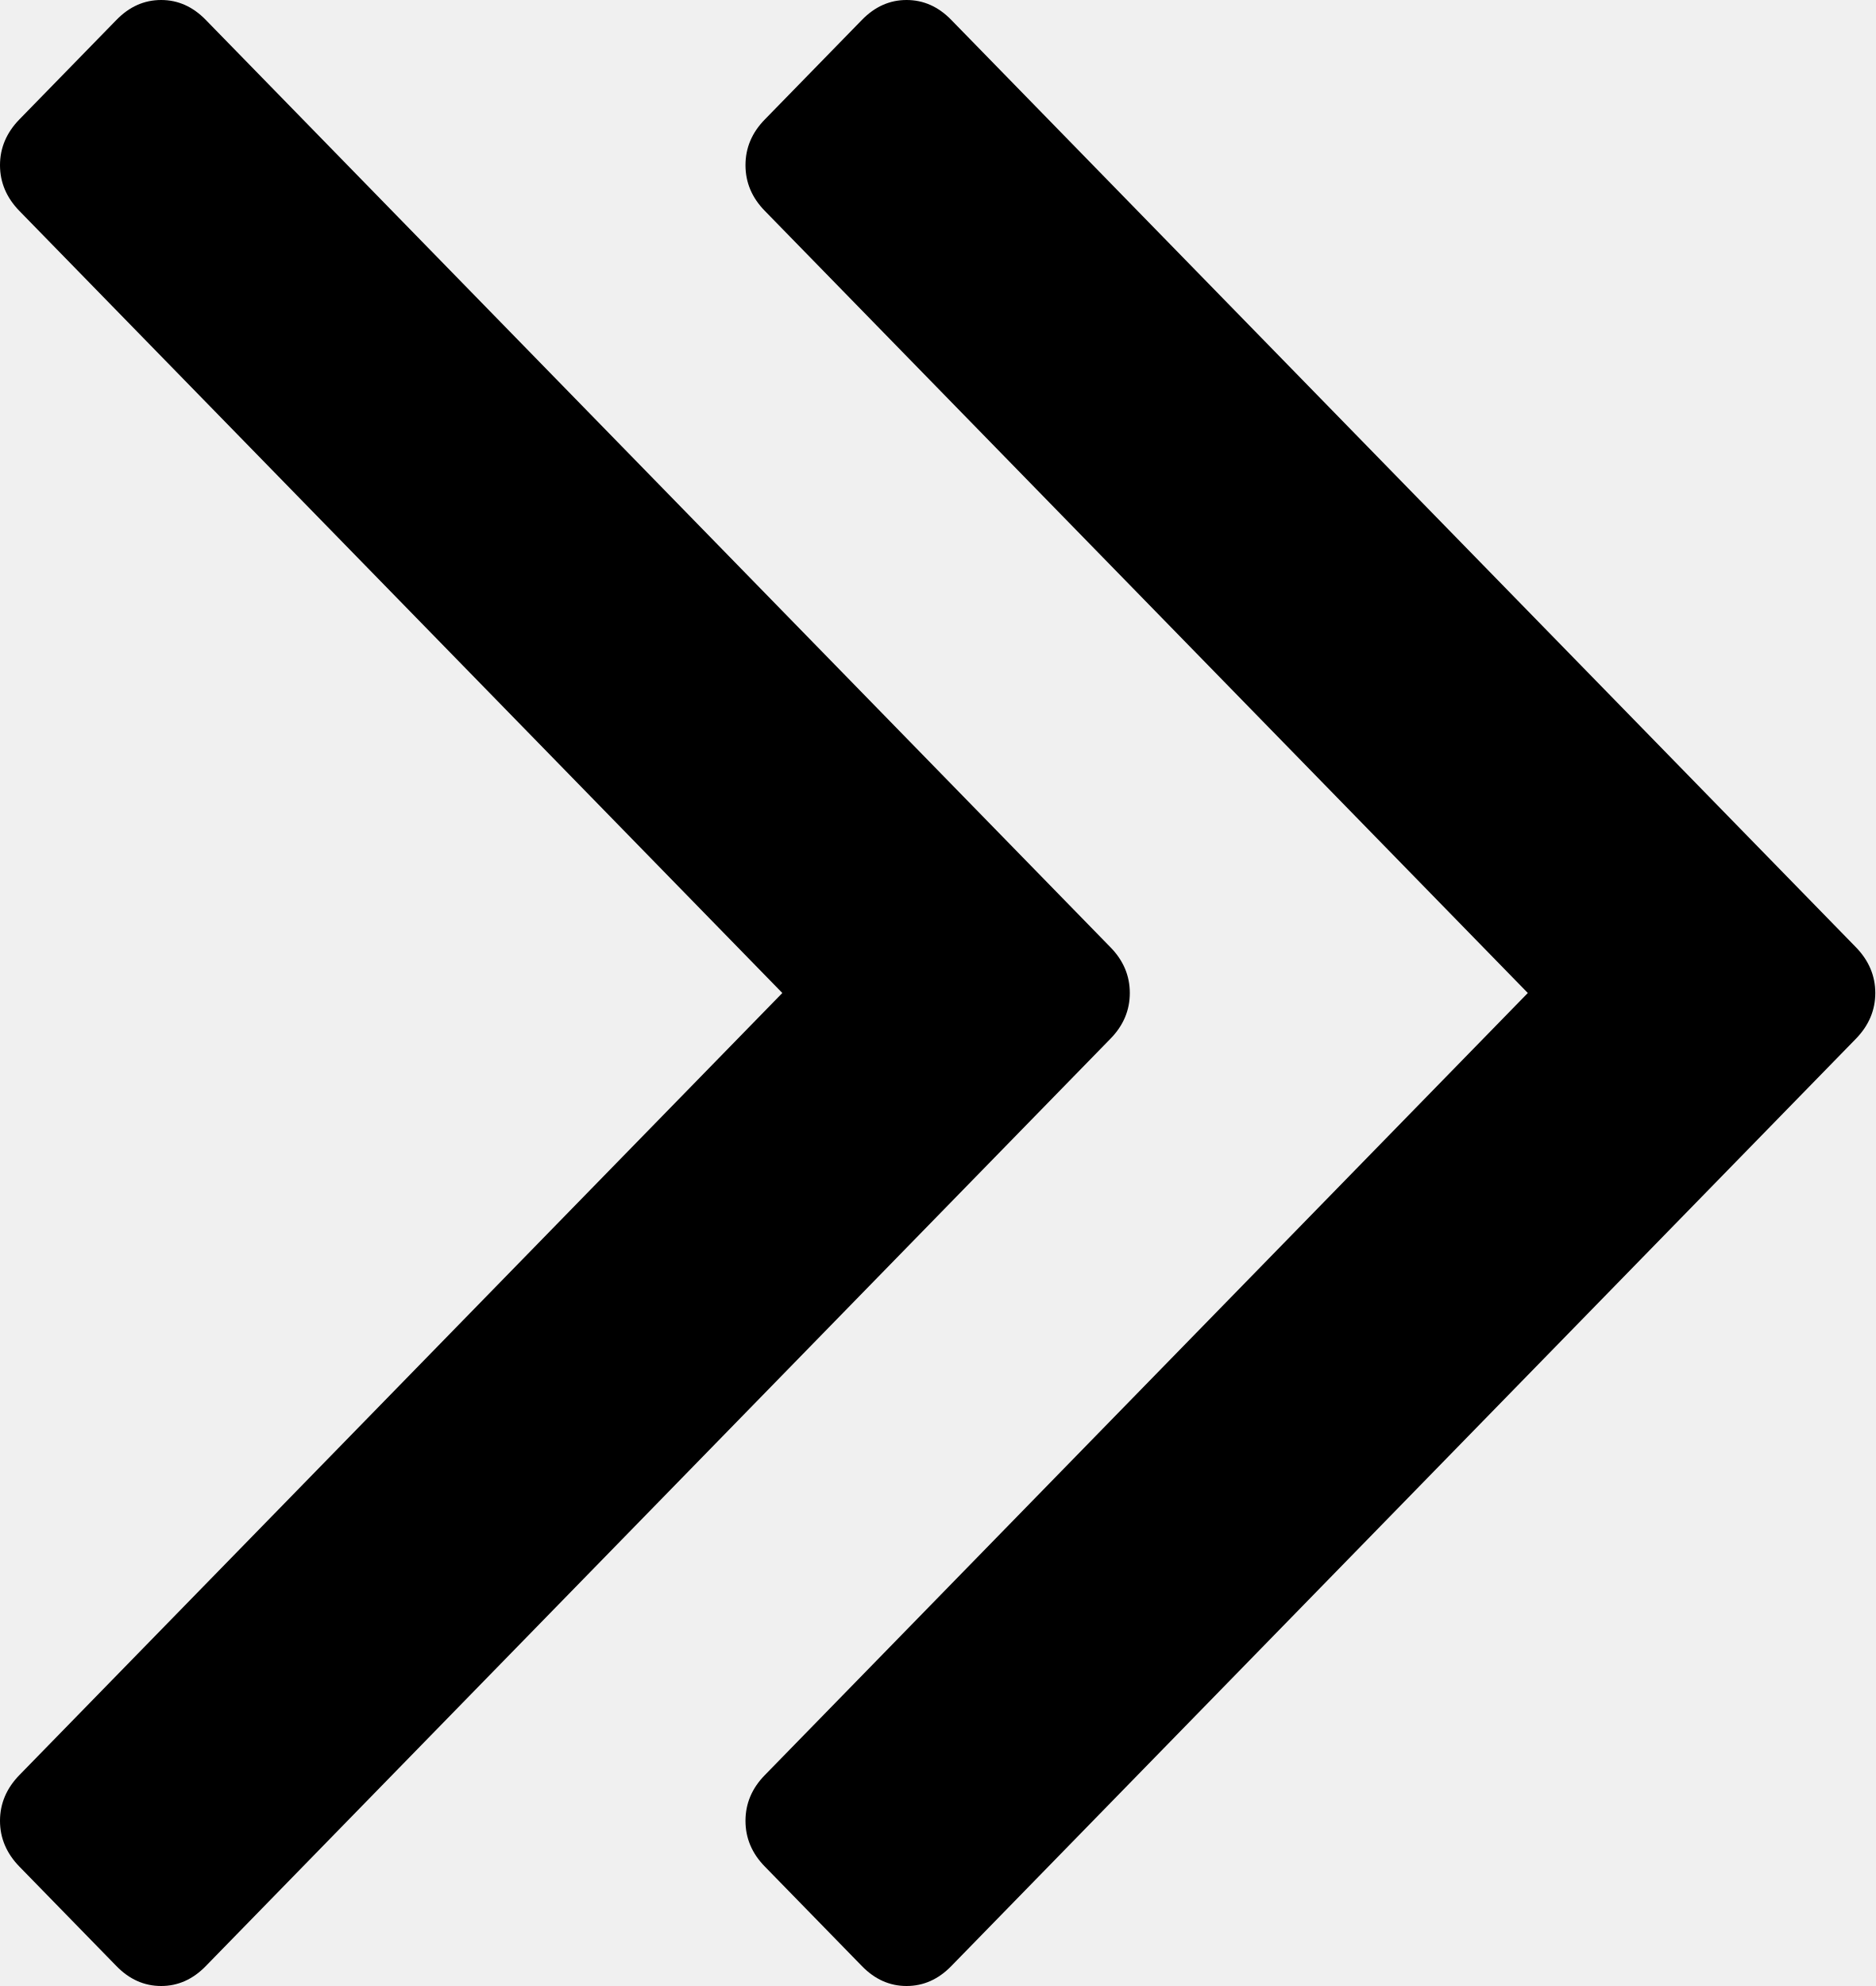
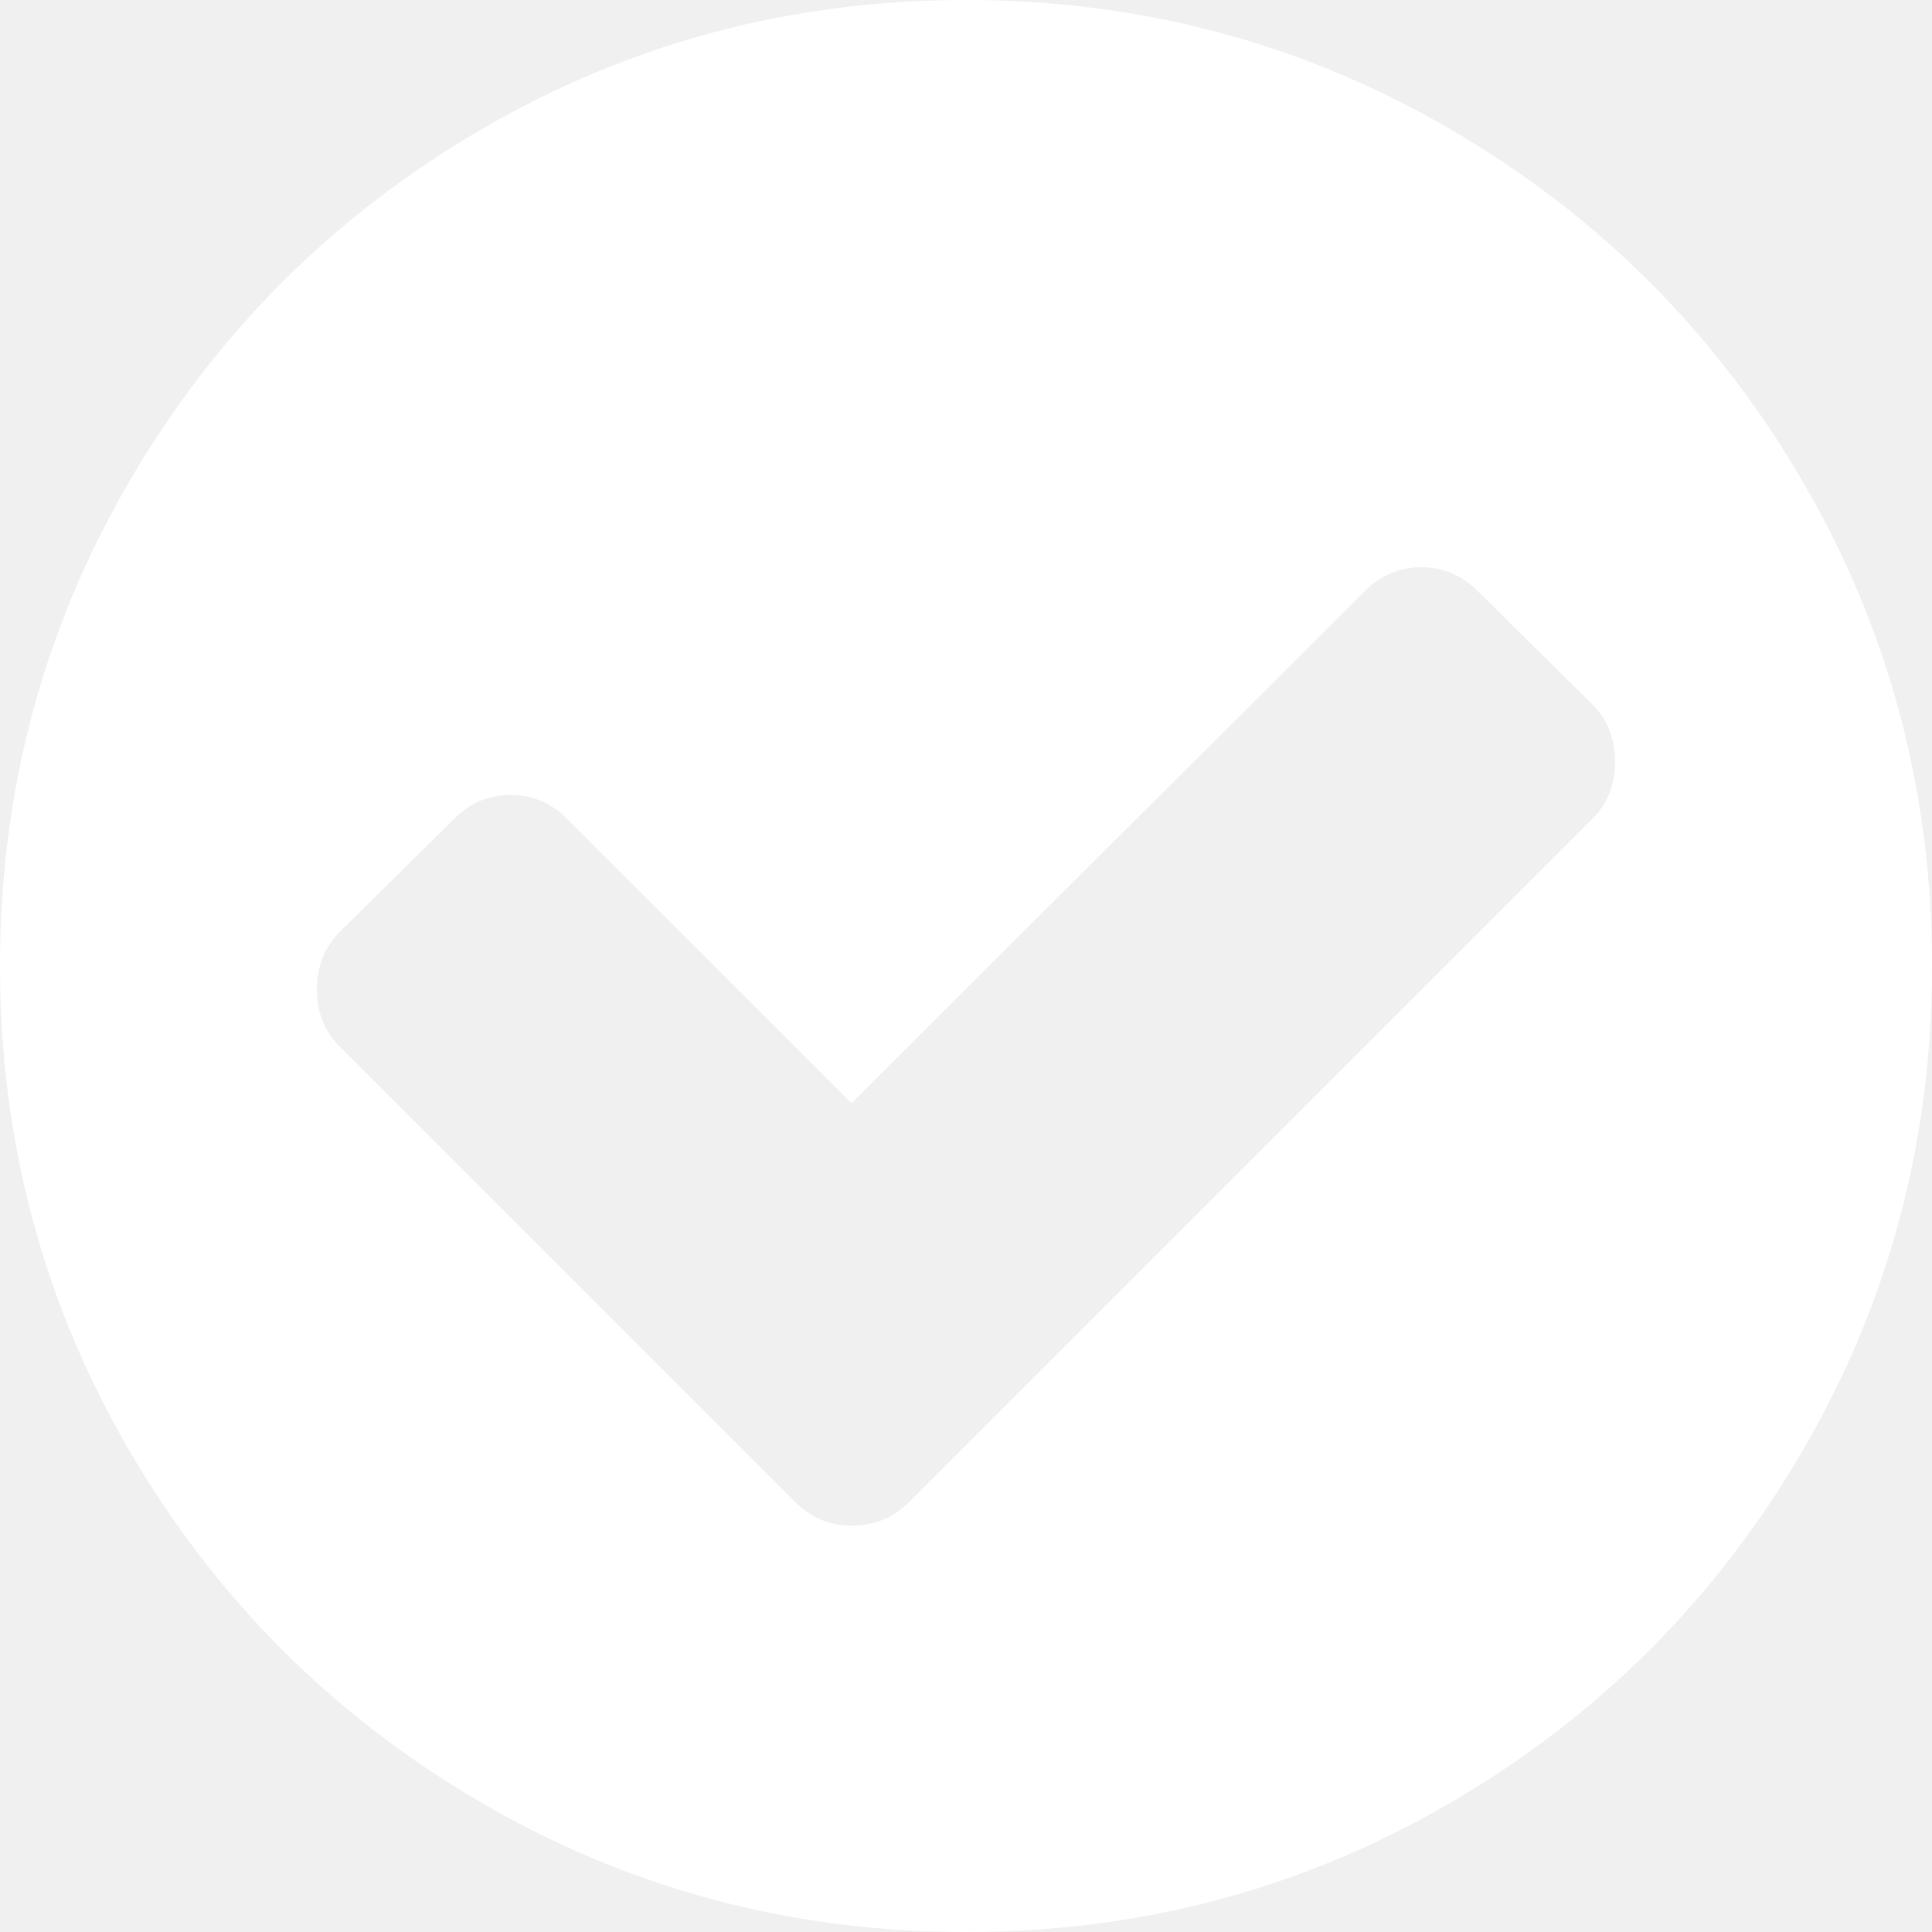
- <svg xmlns="http://www.w3.org/2000/svg" version="1.1" width="17px" height="18px">
+ <svg xmlns="http://www.w3.org/2000/svg" version="1.1" width="20px" height="20px">
  <defs>
    <pattern id="BGPattern" patternUnits="userSpaceOnUse" alignment="0 0" imageRepeat="None" />
-     <mask fill="white" id="Clip4735">
-       <path d="M 10.066 8.585  C 10.184 8.705  10.242 8.844  10.242 9  C 10.242 9.156  10.184 9.295  10.066 9.415  L 1.865 17.82  C 1.748 17.94  1.613 18  1.461 18  C 1.308 18  1.173 17.94  1.056 17.82  L 0.176 16.918  C 0.059 16.798  0 16.659  0 16.503  C 0 16.347  0.059 16.208  0.176 16.088  L 7.092 9  L 0.176 1.912  C 0.059 1.792  0 1.653  0 1.497  C 0 1.341  0.059 1.202  0.176 1.082  L 1.056 0.18  C 1.173 0.06  1.308 0  1.461 0  C 1.613 0  1.748 0.06  1.865 0.18  L 10.066 8.585  Z M 16.824 8.585  C 16.941 8.705  17 8.844  17 9  C 17 9.156  16.941 9.295  16.824 9.415  L 8.623 17.82  C 8.506 17.94  8.371 18  8.218 18  C 8.066 18  7.931 17.94  7.814 17.82  L 6.934 16.918  C 6.816 16.798  6.758 16.659  6.758 16.503  C 6.758 16.347  6.816 16.208  6.934 16.088  L 13.85 9  L 6.934 1.912  C 6.816 1.792  6.758 1.653  6.758 1.497  C 6.758 1.341  6.816 1.202  6.934 1.082  L 7.814 0.18  C 7.931 0.06  8.066 0  8.218 0  C 8.371 0  8.506 0.06  8.623 0.18  L 16.824 8.585  Z " fill-rule="evenodd" />
+     <mask fill="white" id="Clip948">
+       <path d="M 16.484 8.477  C 16.641 8.32  16.719 8.125  16.719 7.891  C 16.719 7.648  16.641 7.448  16.484 7.292  L 15.299 6.12  C 15.135 5.955  14.939 5.872  14.714 5.872  C 14.488 5.872  14.293 5.955  14.128 6.12  L 8.815 11.419  L 5.872 8.477  C 5.707 8.312  5.512 8.229  5.286 8.229  C 5.061 8.229  4.865 8.312  4.701 8.477  L 3.516 9.648  C 3.359 9.805  3.281 10.004  3.281 10.247  C 3.281 10.482  3.359 10.677  3.516 10.833  L 8.229 15.547  C 8.394 15.712  8.589 15.794  8.815 15.794  C 9.049 15.794  9.249 15.712  9.414 15.547  L 16.484 8.477  Z M 18.659 4.98  C 19.553 6.513  20 8.186  20 10  C 20 11.814  19.553 13.487  18.659 15.02  C 17.765 16.552  16.552 17.765  15.02 18.659  C 13.487 19.553  11.814 20  10 20  C 8.186 20  6.513 19.553  4.98 18.659  C 3.448 17.765  2.235 16.552  1.341 15.02  C 0.447 13.487  0 11.814  0 10  C 0 8.186  0.447 6.513  1.341 4.98  C 2.235 3.448  3.448 2.235  4.98 1.341  C 6.513 0.447  8.186 0  10 0  C 11.814 0  13.487 0.447  15.02 1.341  C 16.552 2.235  17.765 3.448  18.659 4.98  Z " fill-rule="evenodd" />
    </mask>
  </defs>
-   <g transform="matrix(1 0 0 1 -17 -11 )">
-     <path d="M 10.066 8.585  C 10.184 8.705  10.242 8.844  10.242 9  C 10.242 9.156  10.184 9.295  10.066 9.415  L 1.865 17.82  C 1.748 17.94  1.613 18  1.461 18  C 1.308 18  1.173 17.94  1.056 17.82  L 0.176 16.918  C 0.059 16.798  0 16.659  0 16.503  C 0 16.347  0.059 16.208  0.176 16.088  L 7.092 9  L 0.176 1.912  C 0.059 1.792  0 1.653  0 1.497  C 0 1.341  0.059 1.202  0.176 1.082  L 1.056 0.18  C 1.173 0.06  1.308 0  1.461 0  C 1.613 0  1.748 0.06  1.865 0.18  L 10.066 8.585  Z M 16.824 8.585  C 16.941 8.705  17 8.844  17 9  C 17 9.156  16.941 9.295  16.824 9.415  L 8.623 17.82  C 8.506 17.94  8.371 18  8.218 18  C 8.066 18  7.931 17.94  7.814 17.82  L 6.934 16.918  C 6.816 16.798  6.758 16.659  6.758 16.503  C 6.758 16.347  6.816 16.208  6.934 16.088  L 13.85 9  L 6.934 1.912  C 6.816 1.792  6.758 1.653  6.758 1.497  C 6.758 1.341  6.816 1.202  6.934 1.082  L 7.814 0.18  C 7.931 0.06  8.066 0  8.218 0  C 8.371 0  8.506 0.06  8.623 0.18  L 16.824 8.585  Z " fill-rule="nonzero" fill="rgba(0, 0, 0, 1)" stroke="none" transform="matrix(1 0 0 1 17 11 )" class="fill" />
-     <path d="M 10.066 8.585  C 10.184 8.705  10.242 8.844  10.242 9  C 10.242 9.156  10.184 9.295  10.066 9.415  L 1.865 17.82  C 1.748 17.94  1.613 18  1.461 18  C 1.308 18  1.173 17.94  1.056 17.82  L 0.176 16.918  C 0.059 16.798  0 16.659  0 16.503  C 0 16.347  0.059 16.208  0.176 16.088  L 7.092 9  L 0.176 1.912  C 0.059 1.792  0 1.653  0 1.497  C 0 1.341  0.059 1.202  0.176 1.082  L 1.056 0.18  C 1.173 0.06  1.308 0  1.461 0  C 1.613 0  1.748 0.06  1.865 0.18  L 10.066 8.585  Z " stroke-width="0" stroke-dasharray="0" stroke="rgba(255, 255, 255, 0)" fill="none" transform="matrix(1 0 0 1 17 11 )" class="stroke" mask="url(#Clip4735)" />
-     <path d="M 16.824 8.585  C 16.941 8.705  17 8.844  17 9  C 17 9.156  16.941 9.295  16.824 9.415  L 8.623 17.82  C 8.506 17.94  8.371 18  8.218 18  C 8.066 18  7.931 17.94  7.814 17.82  L 6.934 16.918  C 6.816 16.798  6.758 16.659  6.758 16.503  C 6.758 16.347  6.816 16.208  6.934 16.088  L 13.85 9  L 6.934 1.912  C 6.816 1.792  6.758 1.653  6.758 1.497  C 6.758 1.341  6.816 1.202  6.934 1.082  L 7.814 0.18  C 7.931 0.06  8.066 0  8.218 0  C 8.371 0  8.506 0.06  8.623 0.18  L 16.824 8.585  Z " stroke-width="0" stroke-dasharray="0" stroke="rgba(255, 255, 255, 0)" fill="none" transform="matrix(1 0 0 1 17 11 )" class="stroke" mask="url(#Clip4735)" />
+   <g transform="matrix(1 0 0 1 -36 -539 )">
+     <path d="M 16.484 8.477  C 16.641 8.32  16.719 8.125  16.719 7.891  C 16.719 7.648  16.641 7.448  16.484 7.292  L 15.299 6.12  C 15.135 5.955  14.939 5.872  14.714 5.872  C 14.488 5.872  14.293 5.955  14.128 6.12  L 8.815 11.419  L 5.872 8.477  C 5.707 8.312  5.512 8.229  5.286 8.229  C 5.061 8.229  4.865 8.312  4.701 8.477  L 3.516 9.648  C 3.359 9.805  3.281 10.004  3.281 10.247  C 3.281 10.482  3.359 10.677  3.516 10.833  L 8.229 15.547  C 8.394 15.712  8.589 15.794  8.815 15.794  C 9.049 15.794  9.249 15.712  9.414 15.547  L 16.484 8.477  Z M 18.659 4.98  C 19.553 6.513  20 8.186  20 10  C 20 11.814  19.553 13.487  18.659 15.02  C 17.765 16.552  16.552 17.765  15.02 18.659  C 13.487 19.553  11.814 20  10 20  C 8.186 20  6.513 19.553  4.98 18.659  C 3.448 17.765  2.235 16.552  1.341 15.02  C 0.447 13.487  0 11.814  0 10  C 0 8.186  0.447 6.513  1.341 4.98  C 2.235 3.448  3.448 2.235  4.98 1.341  C 6.513 0.447  8.186 0  10 0  C 11.814 0  13.487 0.447  15.02 1.341  C 16.552 2.235  17.765 3.448  18.659 4.98  Z " fill-rule="nonzero" fill="rgba(255, 255, 255, 1)" stroke="none" transform="matrix(1 0 0 1 36 539 )" class="fill" />
+     <path d="M 16.484 8.477  C 16.641 8.32  16.719 8.125  16.719 7.891  C 16.719 7.648  16.641 7.448  16.484 7.292  L 15.299 6.12  C 15.135 5.955  14.939 5.872  14.714 5.872  C 14.488 5.872  14.293 5.955  14.128 6.12  L 8.815 11.419  L 5.872 8.477  C 5.707 8.312  5.512 8.229  5.286 8.229  C 5.061 8.229  4.865 8.312  4.701 8.477  L 3.516 9.648  C 3.359 9.805  3.281 10.004  3.281 10.247  C 3.281 10.482  3.359 10.677  3.516 10.833  L 8.229 15.547  C 8.394 15.712  8.589 15.794  8.815 15.794  C 9.049 15.794  9.249 15.712  9.414 15.547  L 16.484 8.477  Z " stroke-width="0" stroke-dasharray="0" stroke="rgba(255, 255, 255, 0)" fill="none" transform="matrix(1 0 0 1 36 539 )" class="stroke" mask="url(#Clip948)" />
+     <path d="M 18.659 4.98  C 19.553 6.513  20 8.186  20 10  C 20 11.814  19.553 13.487  18.659 15.02  C 17.765 16.552  16.552 17.765  15.02 18.659  C 13.487 19.553  11.814 20  10 20  C 8.186 20  6.513 19.553  4.98 18.659  C 3.448 17.765  2.235 16.552  1.341 15.02  C 0.447 13.487  0 11.814  0 10  C 0 8.186  0.447 6.513  1.341 4.98  C 2.235 3.448  3.448 2.235  4.98 1.341  C 6.513 0.447  8.186 0  10 0  C 11.814 0  13.487 0.447  15.02 1.341  C 16.552 2.235  17.765 3.448  18.659 4.98  Z " stroke-width="0" stroke-dasharray="0" stroke="rgba(255, 255, 255, 0)" fill="none" transform="matrix(1 0 0 1 36 539 )" class="stroke" mask="url(#Clip948)" />
  </g>
</svg>
